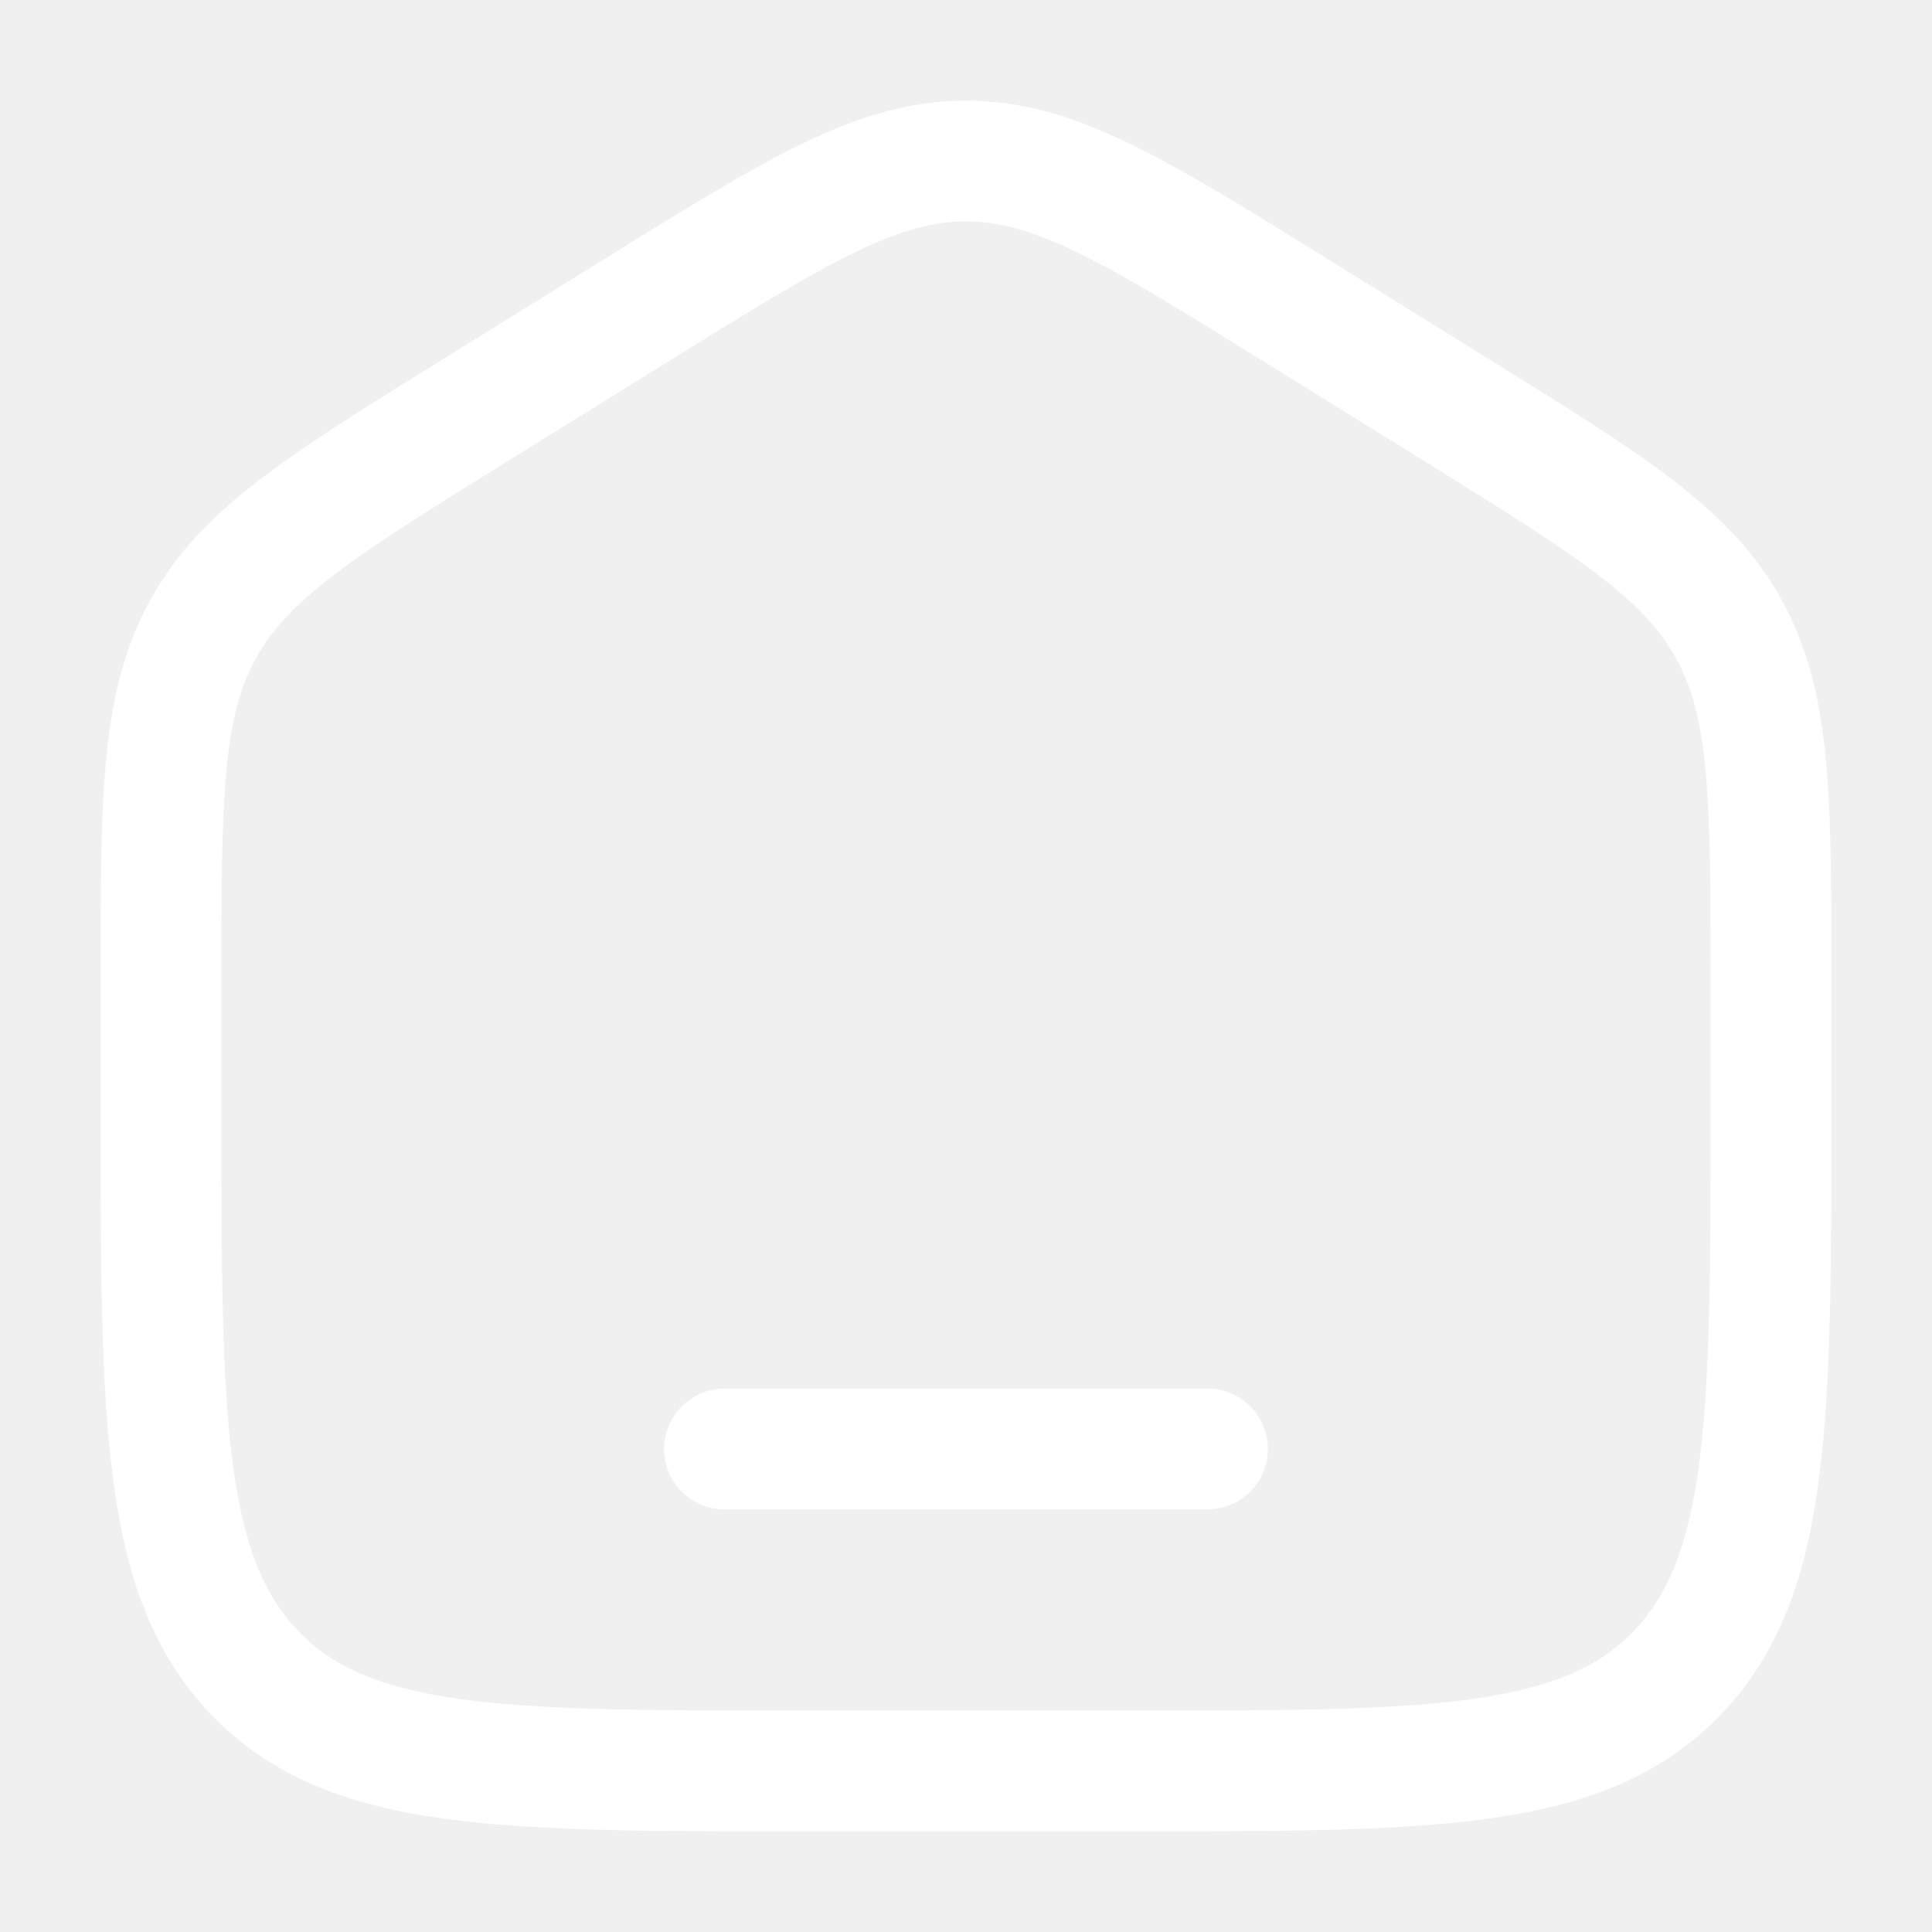
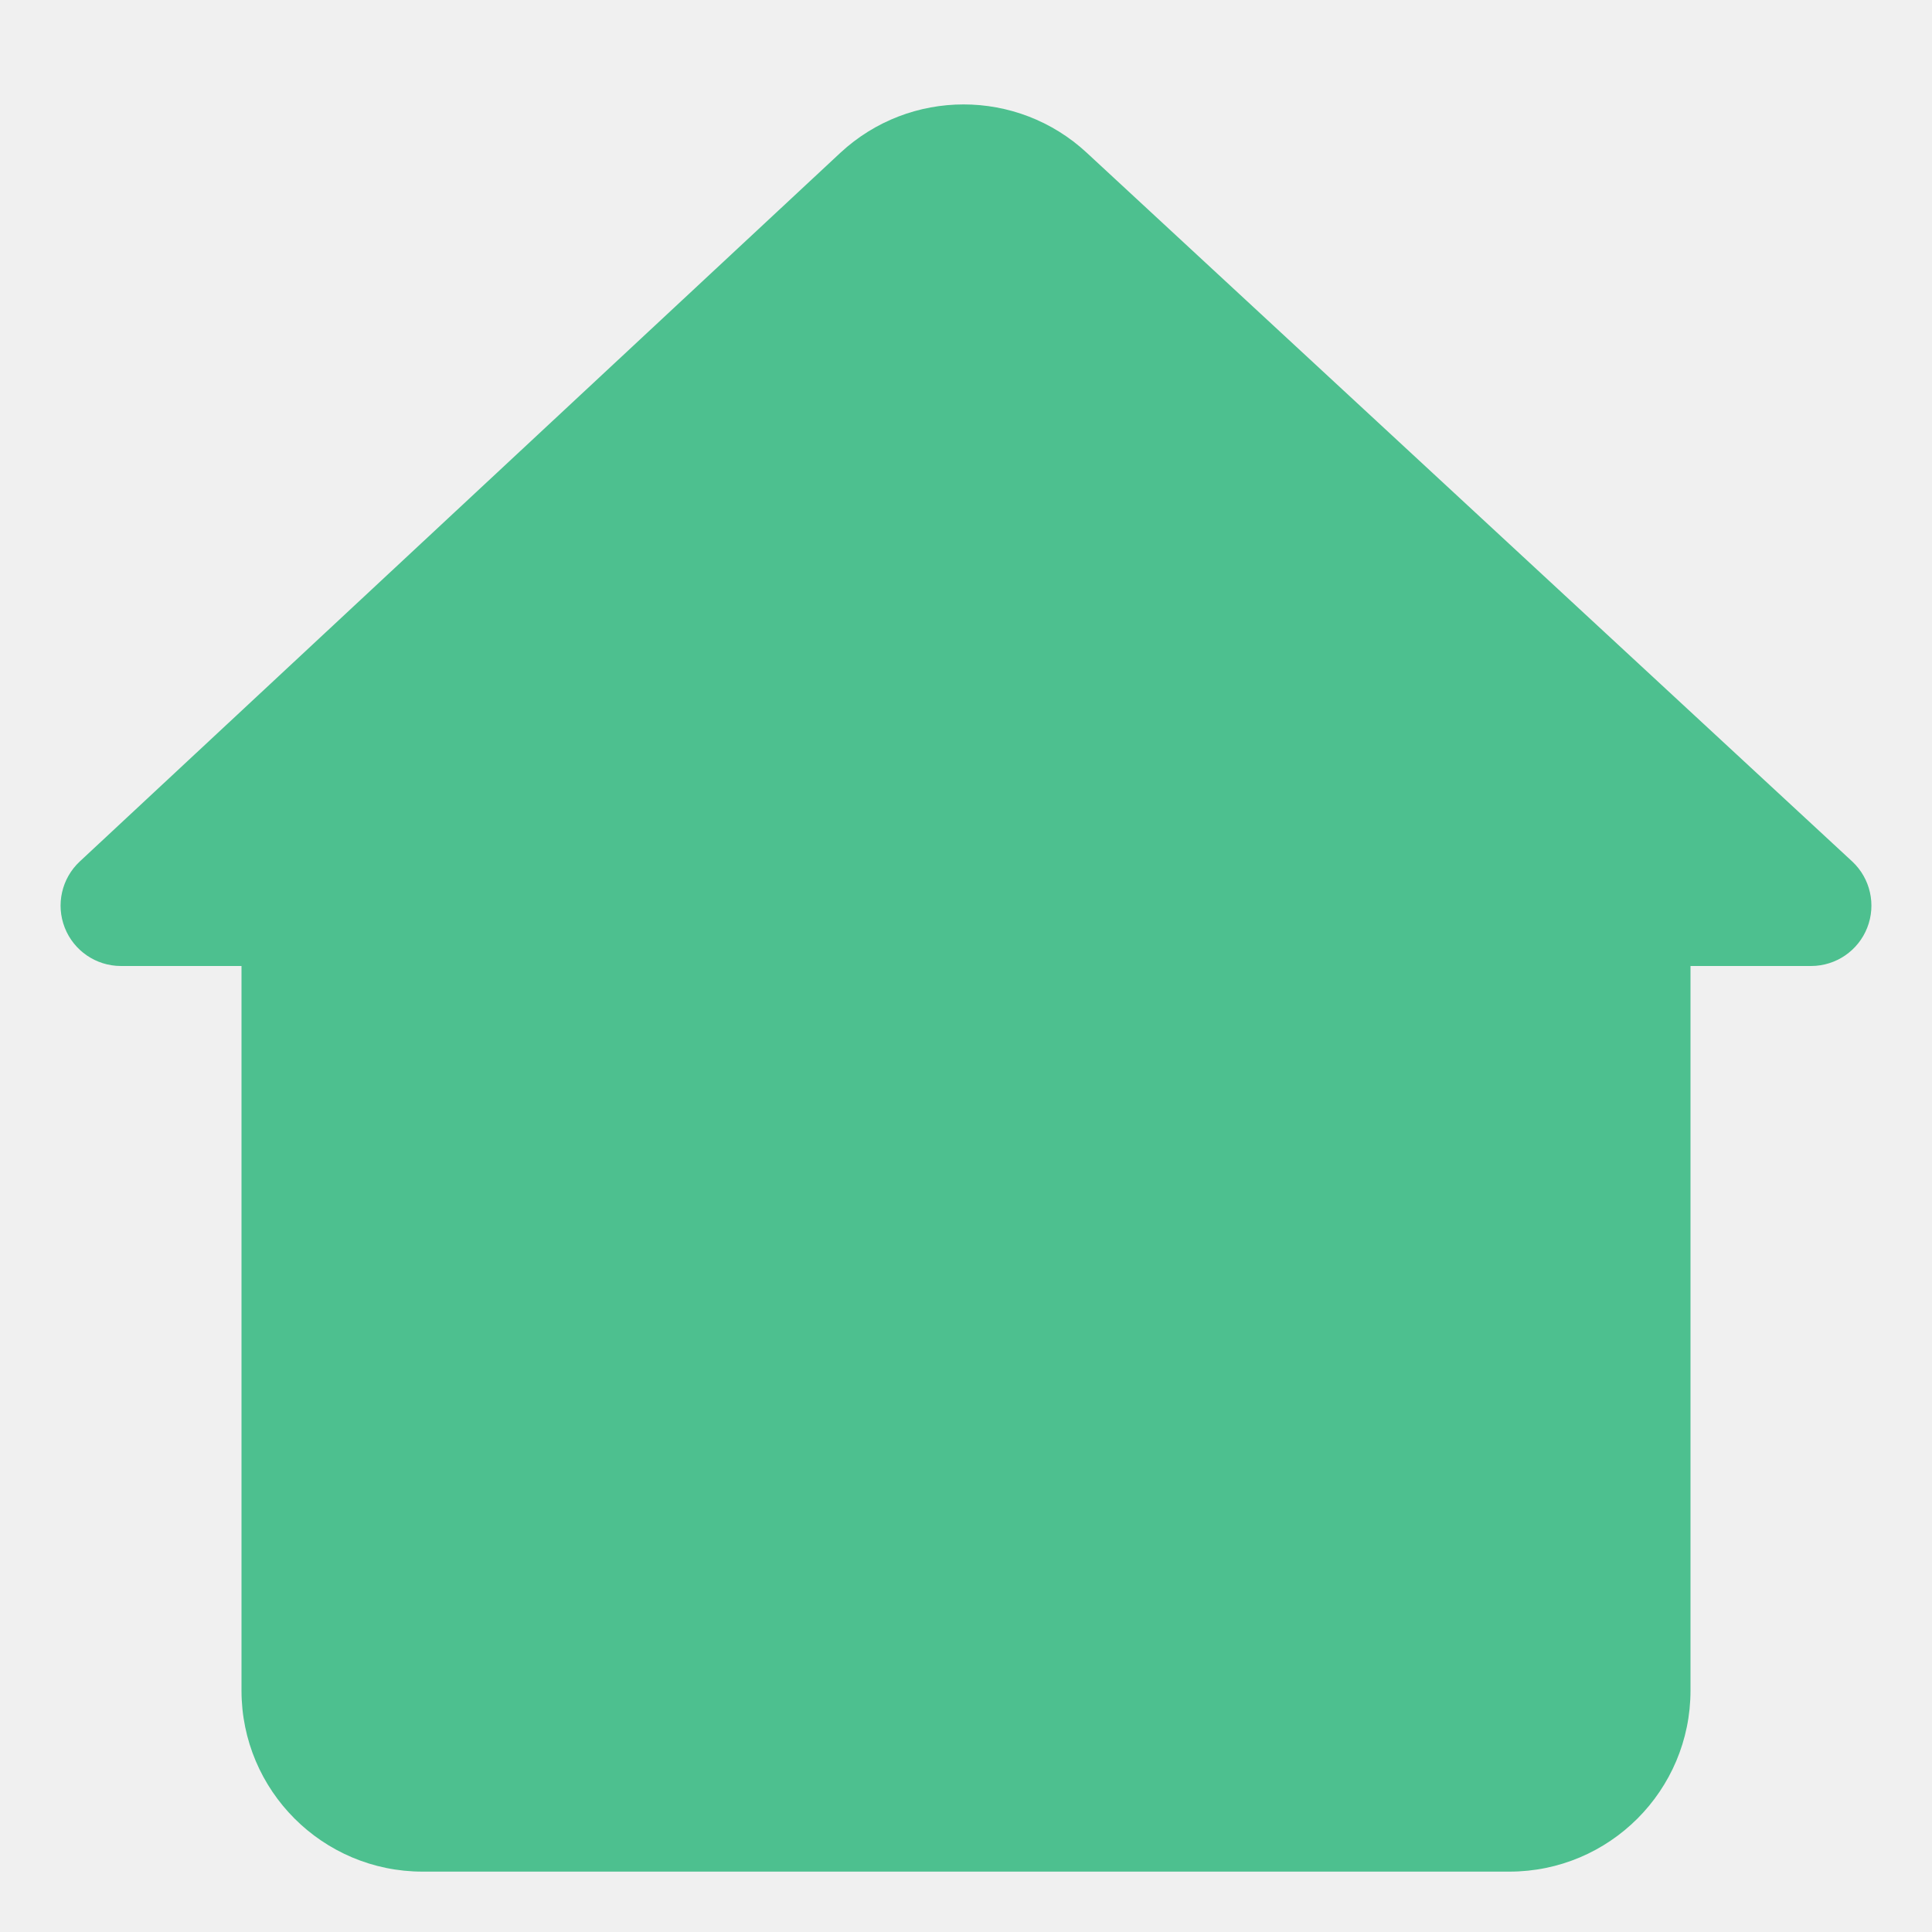
- <svg xmlns="http://www.w3.org/2000/svg" width="24" height="24" viewBox="0 0 24 24" fill="none">
-   <path d="M9 17.25C8.586 17.25 8.25 17.586 8.25 18C8.25 18.414 8.586 18.75 9 18.75H15C15.414 18.75 15.75 18.414 15.75 18C15.75 17.586 15.414 17.25 15 17.25H9Z" fill="white" />
-   <path fill-rule="evenodd" clip-rule="evenodd" d="M12 1.25C11.292 1.25 10.649 1.453 9.951 1.792C9.276 2.12 8.496 2.604 7.523 3.208L5.456 4.491C4.535 5.063 3.797 5.52 3.229 5.956C2.64 6.407 2.188 6.866 1.861 7.463C1.535 8.058 1.389 8.692 1.318 9.441C1.25 10.166 1.25 11.054 1.25 12.167V13.78C1.25 15.684 1.25 17.187 1.403 18.362C1.559 19.567 1.889 20.54 2.632 21.309C3.38 22.082 4.33 22.428 5.508 22.591C6.648 22.75 8.106 22.75 9.942 22.75H14.058C15.894 22.75 17.352 22.75 18.492 22.591C19.669 22.428 20.62 22.082 21.368 21.309C22.111 20.54 22.441 19.567 22.597 18.362C22.75 17.187 22.75 15.684 22.75 13.78V12.167C22.75 11.054 22.75 10.166 22.682 9.441C22.611 8.692 22.465 8.058 22.139 7.463C21.812 6.866 21.36 6.407 20.771 5.956C20.203 5.52 19.465 5.063 18.544 4.491L16.477 3.208C15.504 2.604 14.724 2.12 14.049 1.792C13.351 1.453 12.708 1.25 12 1.25ZM8.28 4.504C9.295 3.874 10.009 3.432 10.607 3.141C11.188 2.858 11.6 2.75 12 2.75C12.4 2.75 12.812 2.858 13.393 3.141C13.991 3.432 14.705 3.874 15.72 4.504L17.721 5.745C18.681 6.342 19.356 6.761 19.859 7.147C20.349 7.522 20.63 7.831 20.823 8.183C21.016 8.536 21.129 8.949 21.188 9.581C21.249 10.229 21.25 11.046 21.25 12.204V13.725C21.25 15.696 21.248 17.101 21.11 18.168C20.974 19.216 20.717 19.824 20.289 20.267C19.865 20.706 19.287 20.966 18.286 21.106C17.26 21.248 15.908 21.25 14 21.25H10C8.092 21.25 6.74 21.248 5.714 21.106C4.713 20.966 4.135 20.706 3.711 20.267C3.283 19.824 3.026 19.216 2.89 18.168C2.751 17.101 2.75 15.696 2.75 13.725V12.204C2.75 11.046 2.751 10.229 2.812 9.581C2.871 8.949 2.984 8.536 3.177 8.183C3.37 7.831 3.651 7.522 4.141 7.147C4.644 6.761 5.319 6.342 6.28 5.745L8.28 4.504Z" fill="white" />
+ <svg xmlns="http://www.w3.org/2000/svg" data-name="Layer 1" viewBox="0 0 32 32" id="home">
+   <path fill="#4dc08f" d="M30.68,14.27,18,2.53a3,3,0,0,0-4.08,0L1.32,14.27A1,1,0,0,0,2,16H4V28a3,3,0,0,0,3,3H25a3,3,0,0,0,3-3V16h2a1,1,0,0,0,.68-1.73Z" class="color0478ed svgShape" />
</svg>
